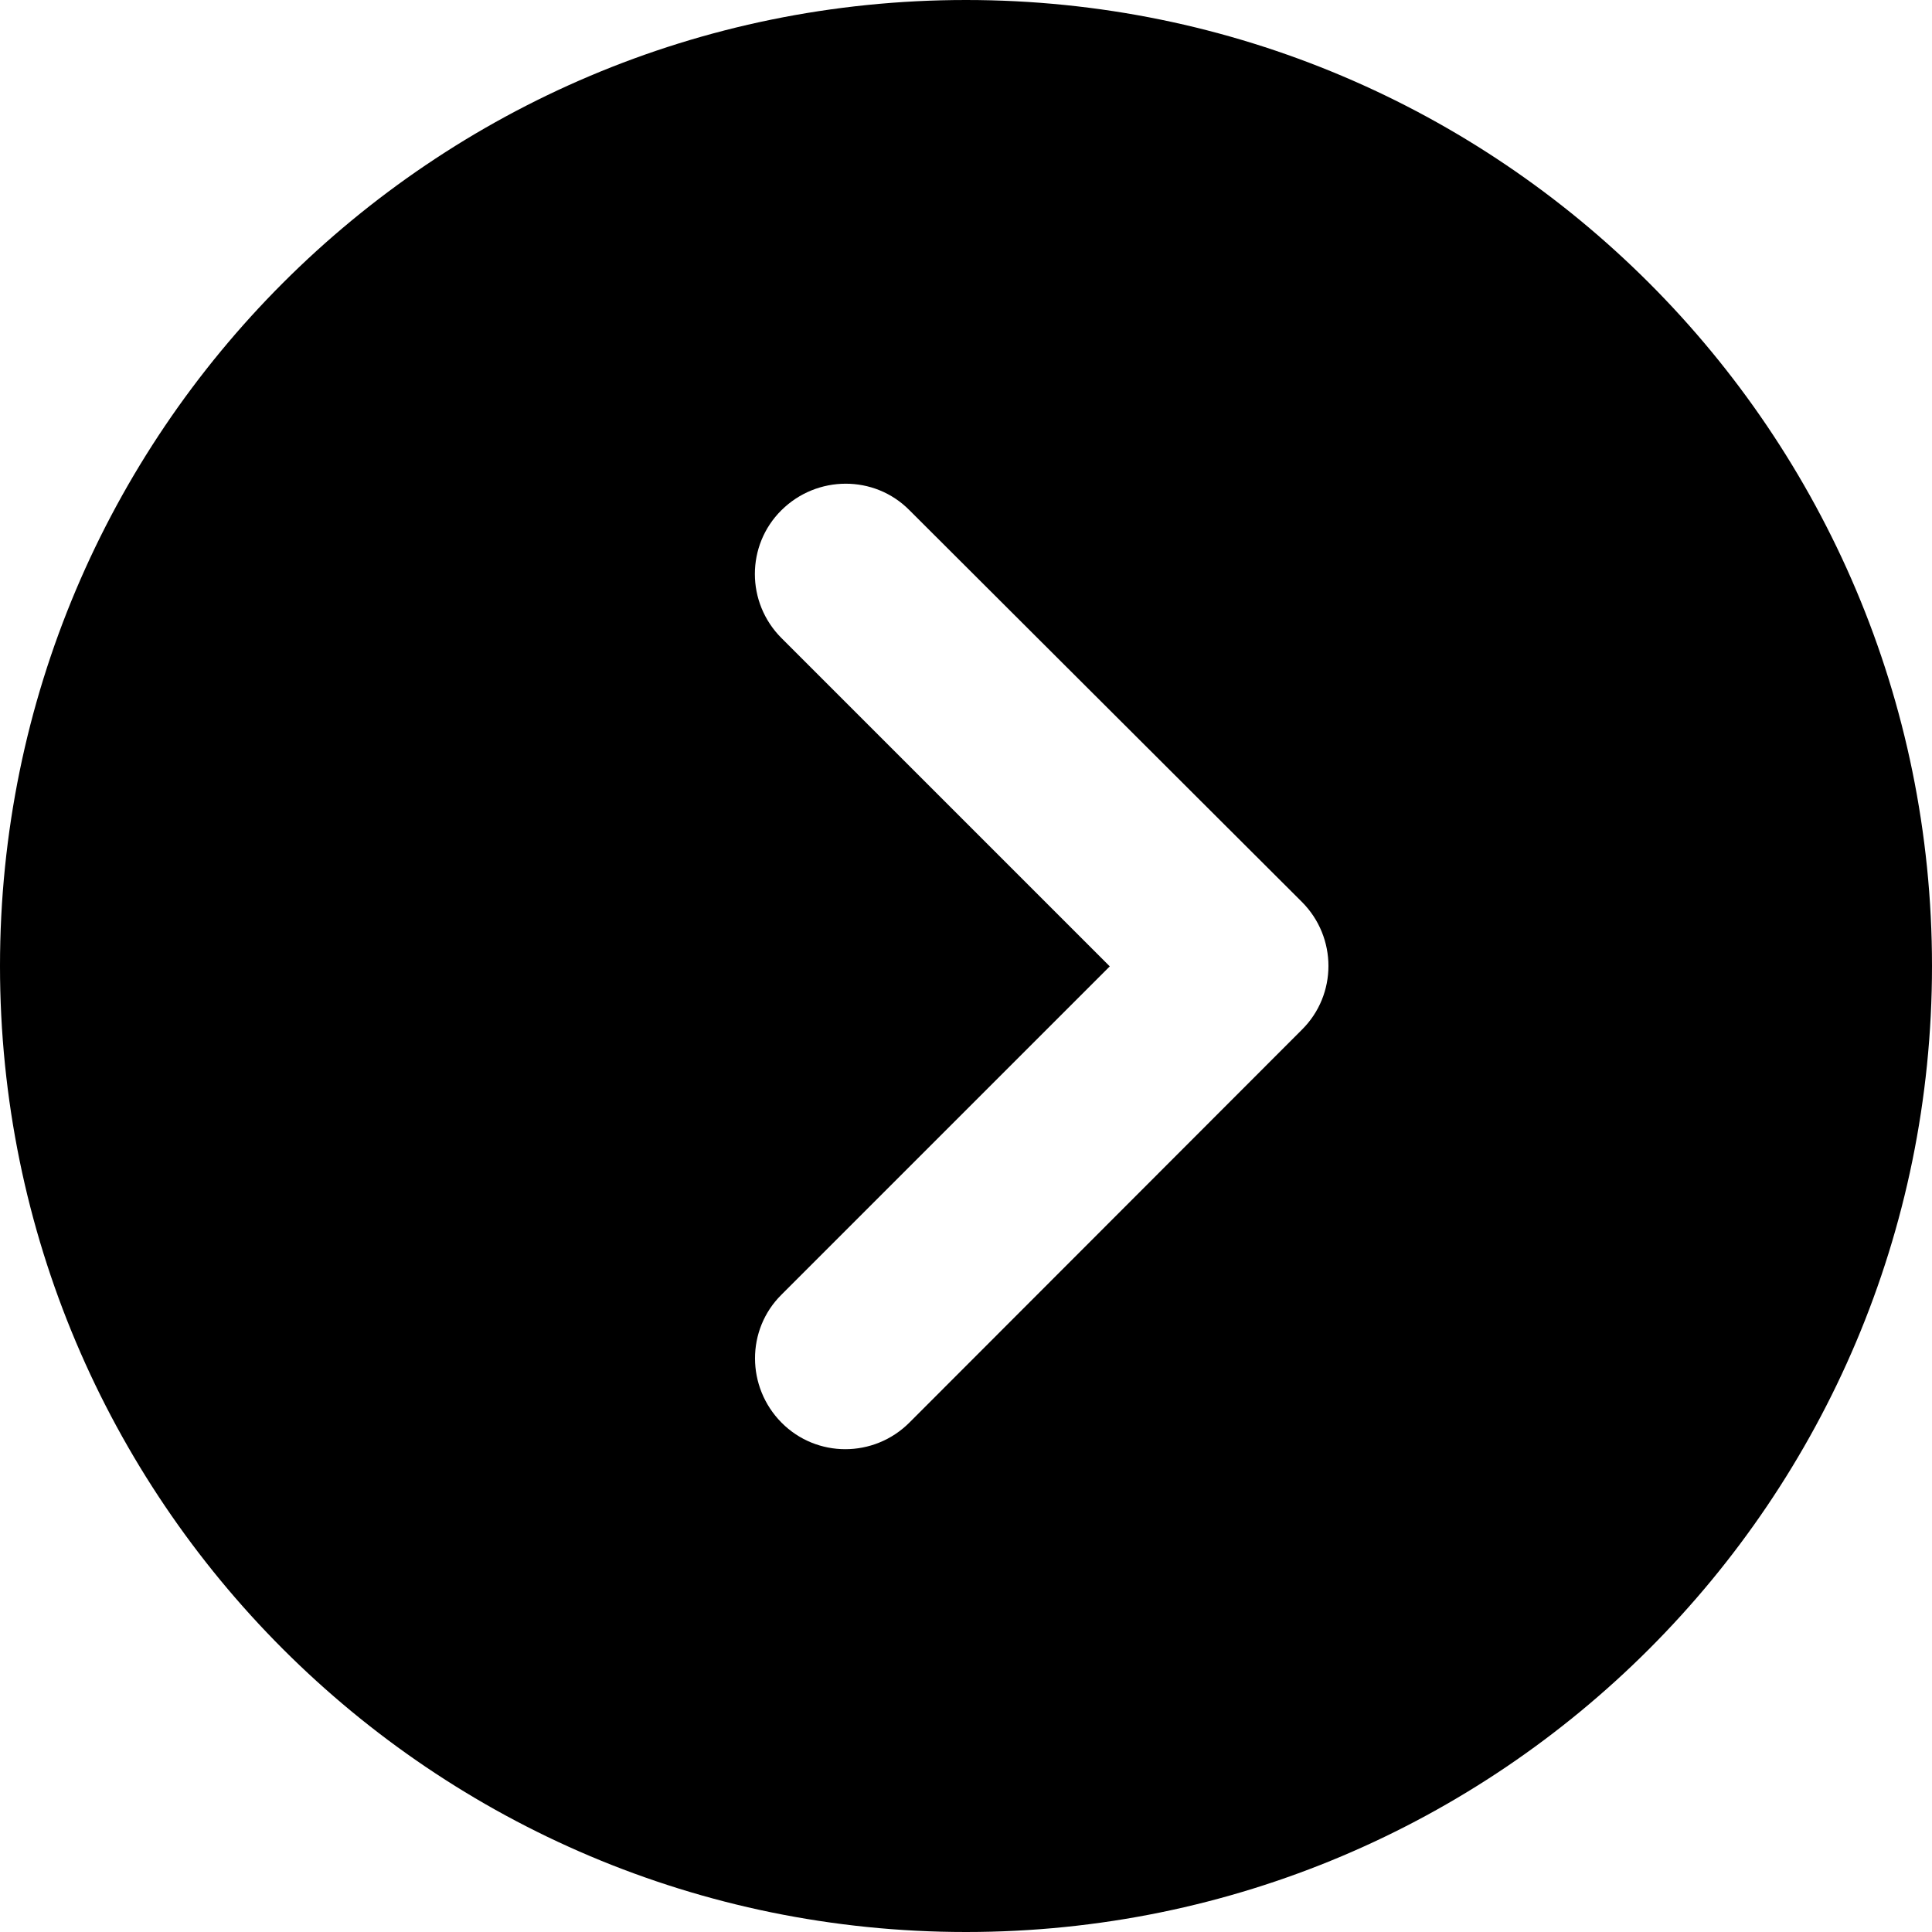
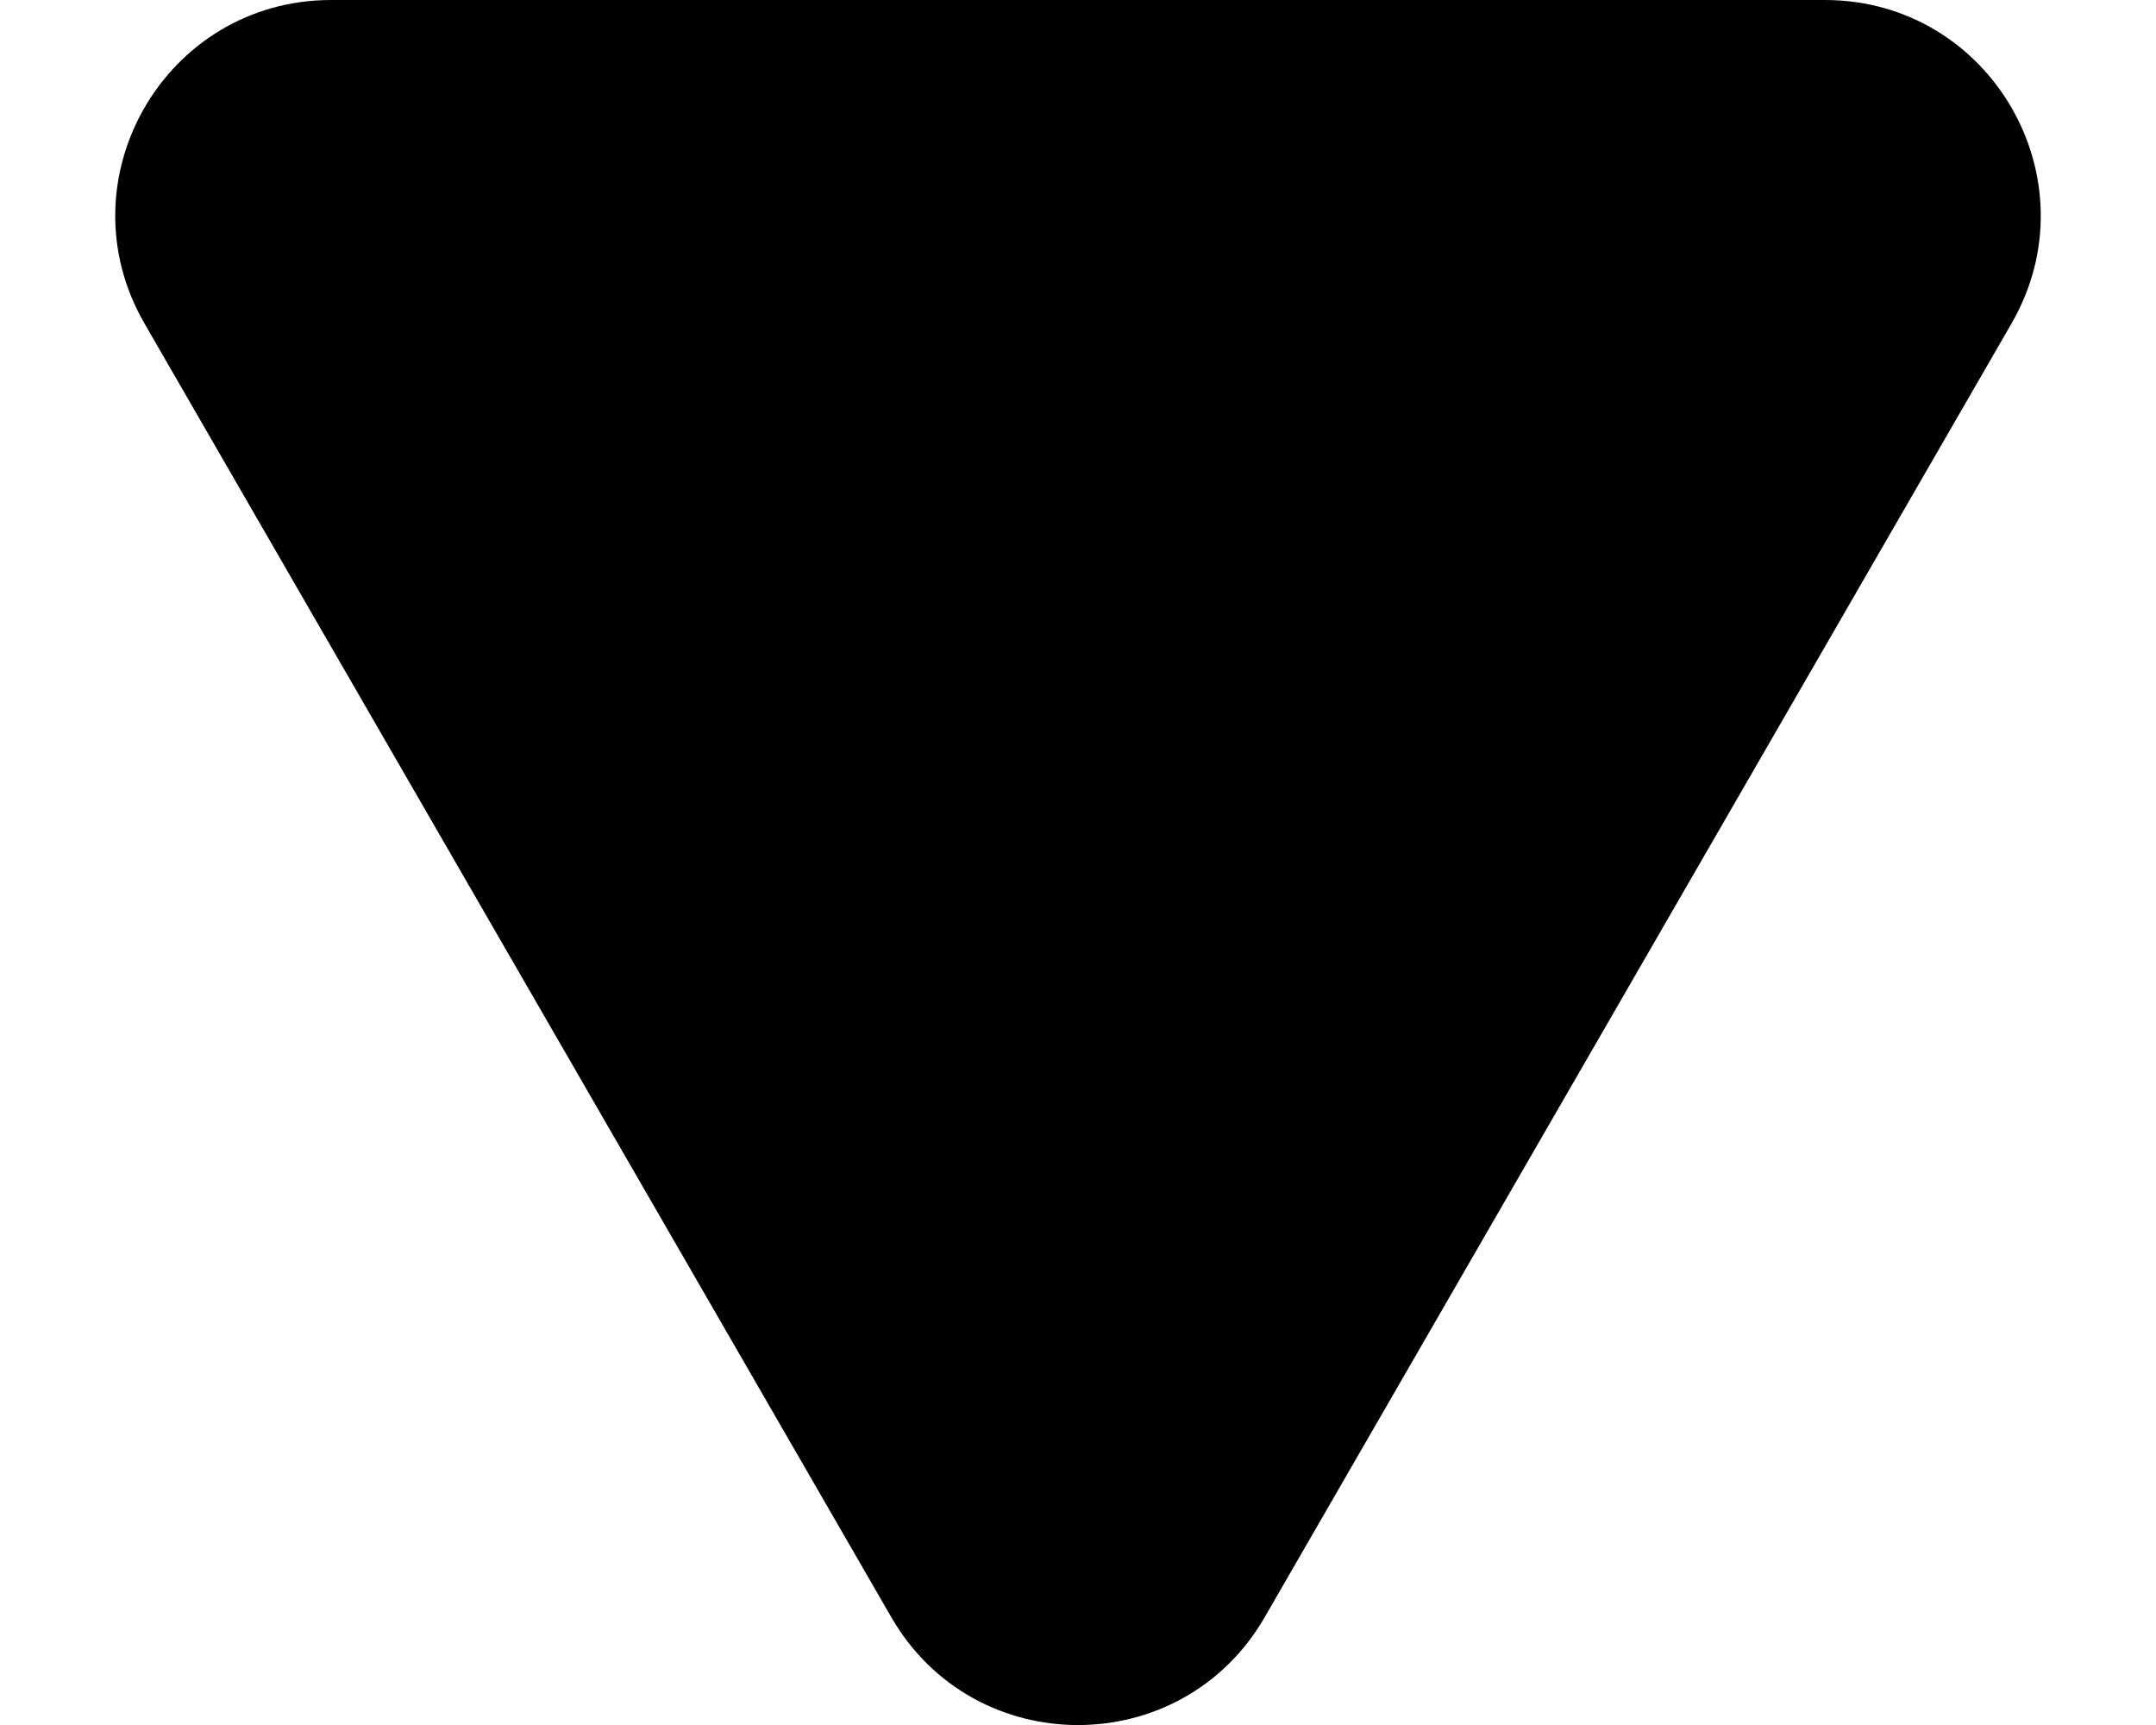
- <svg xmlns="http://www.w3.org/2000/svg" viewBox="0 0 512 512">
-   <path d="M0 256a256 256 0 1 0 512 0A256 256 0 1 0 0 256zM241 377c-9.4 9.4-24.6 9.4-33.9 0s-9.4-24.6 0-33.9l87-87-87-87c-9.4-9.4-9.4-24.6 0-33.9s24.6-9.4 33.9 0L345 239c9.4 9.4 9.4 24.6 0 33.9L241 377z" />
+ <svg xmlns="http://www.w3.org/2000/svg" width="10" height="8" viewBox="0 0 10 8" fill="none">
+   <path d="M5.866 7.5C5.481 8.167 4.519 8.167 4.134 7.5L0.67 1.5C0.285 0.833 0.766 5.89981e-08 1.536 1.26296e-07L8.464 7.31979e-07C9.234 7.99277e-07 9.715 0.833 9.33 1.5L5.866 7.5Z" fill="currentColor" />
</svg>
